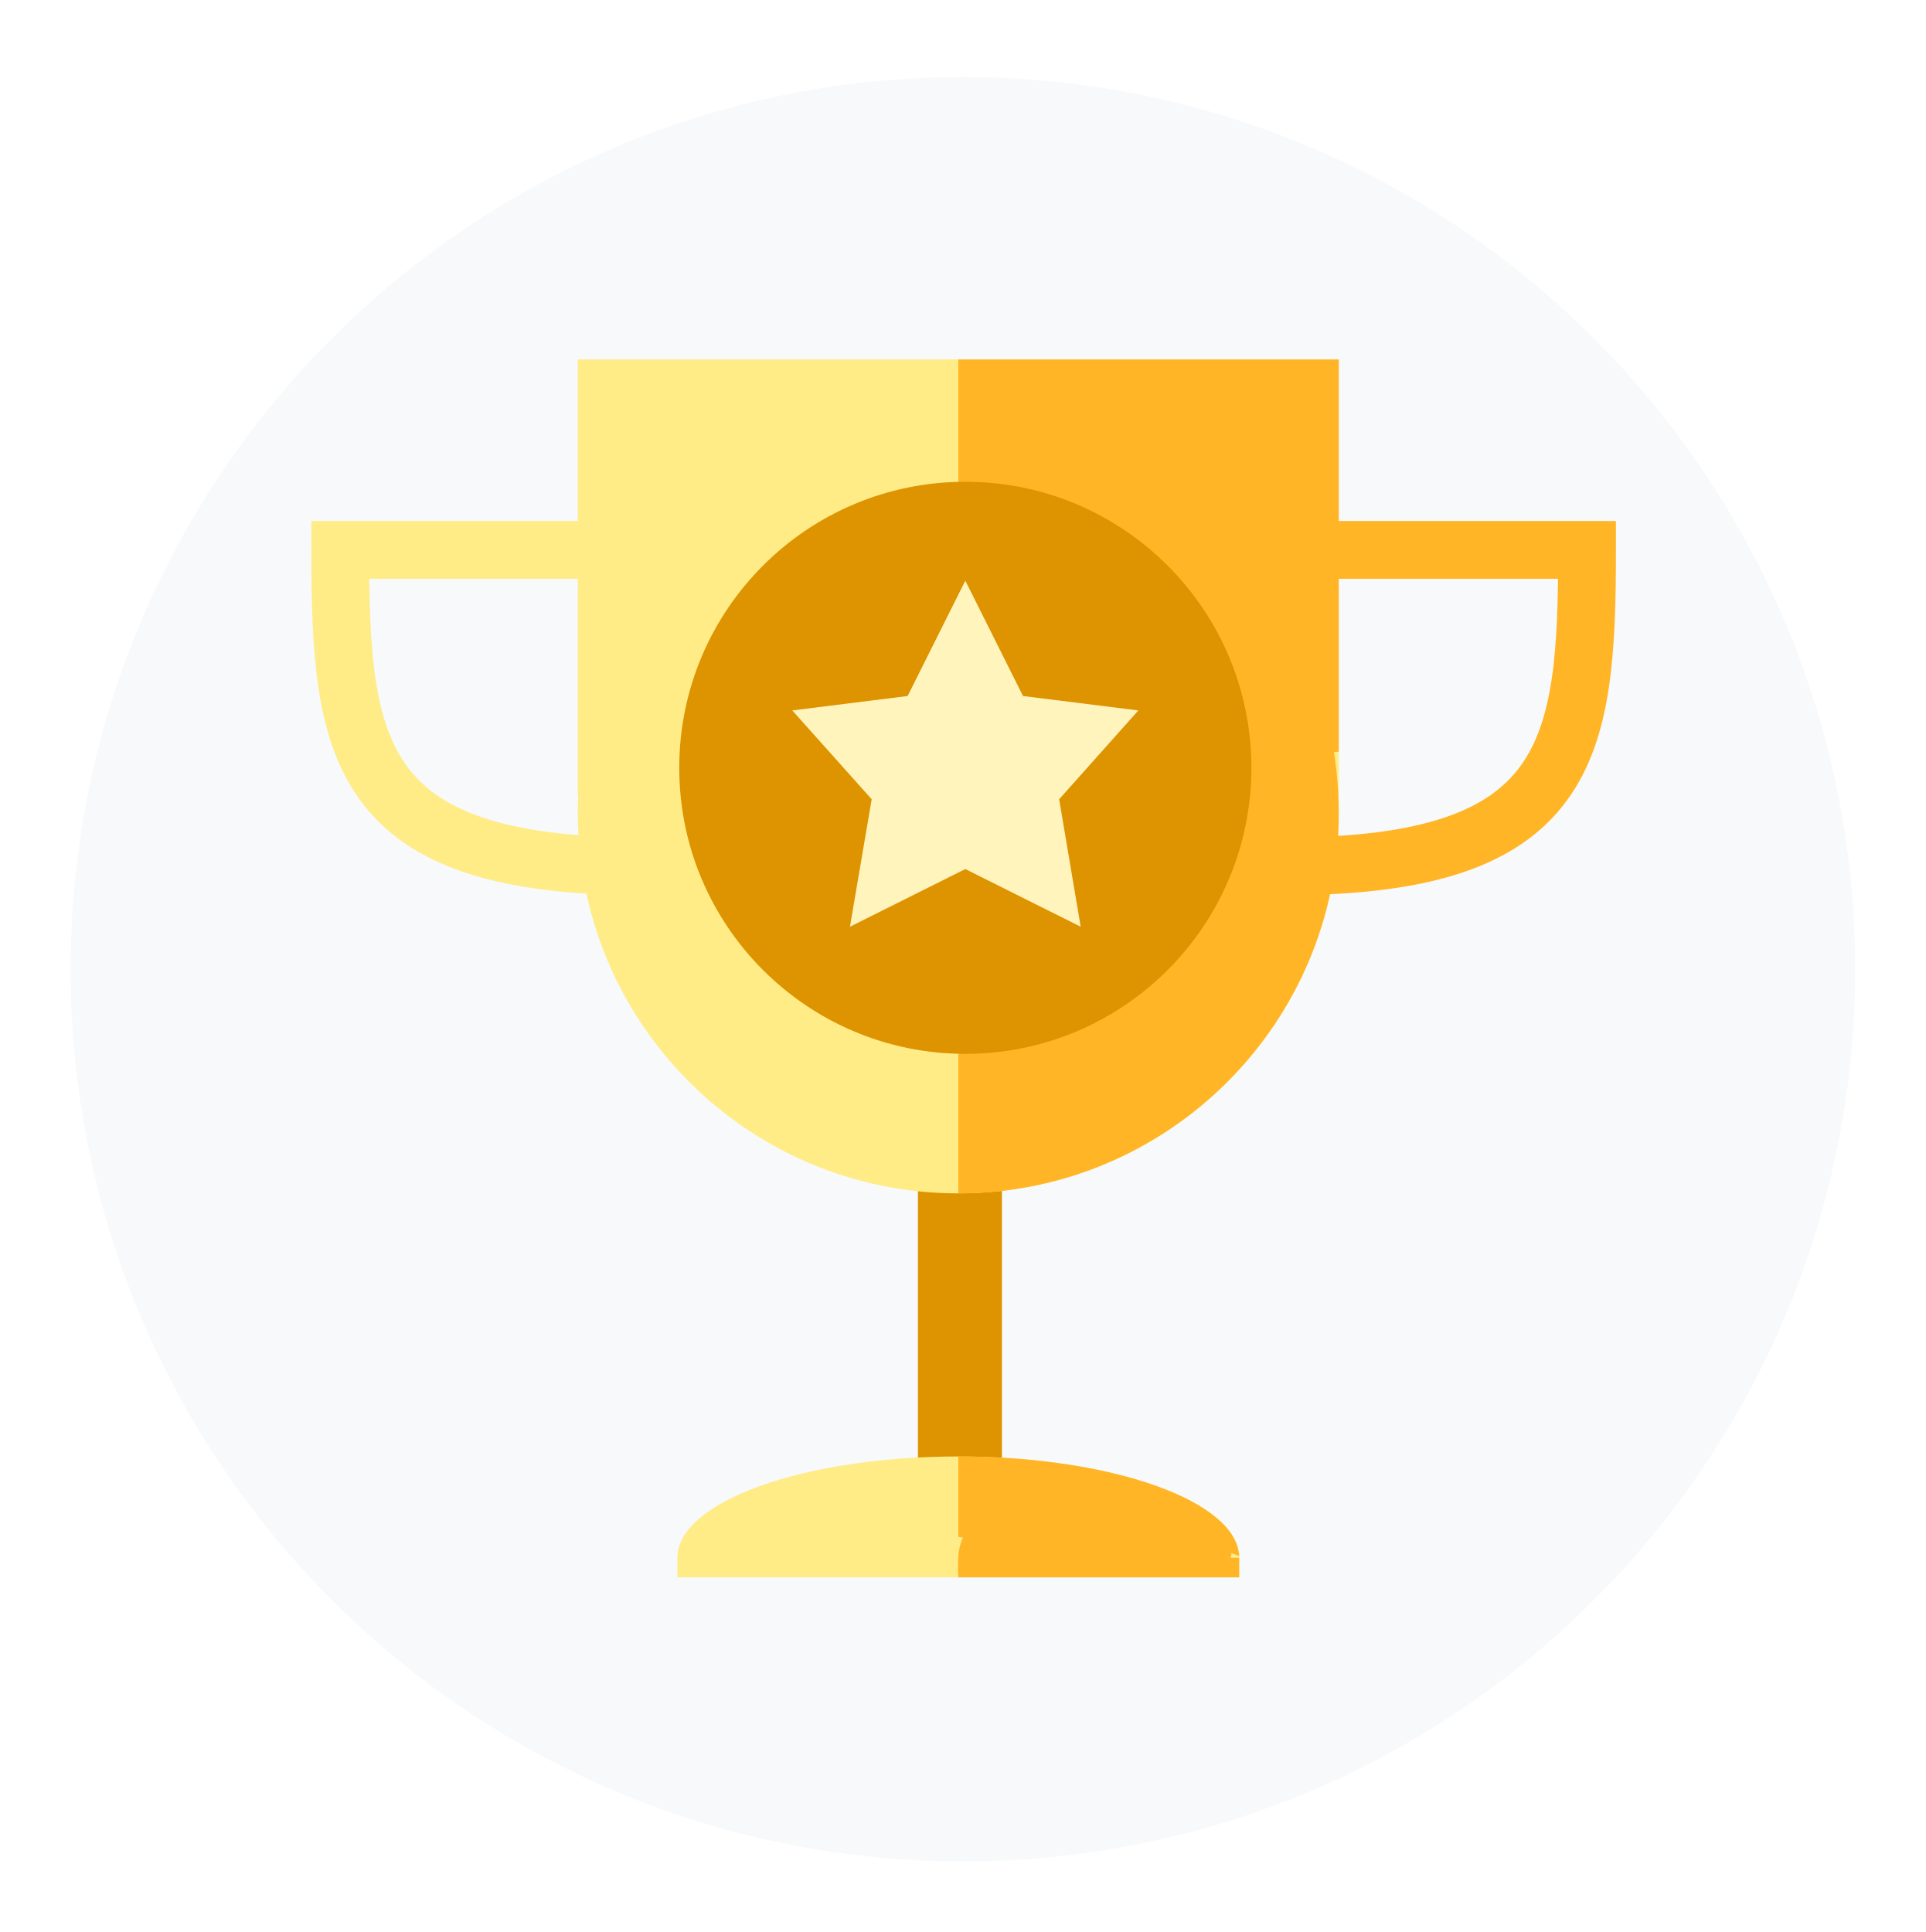
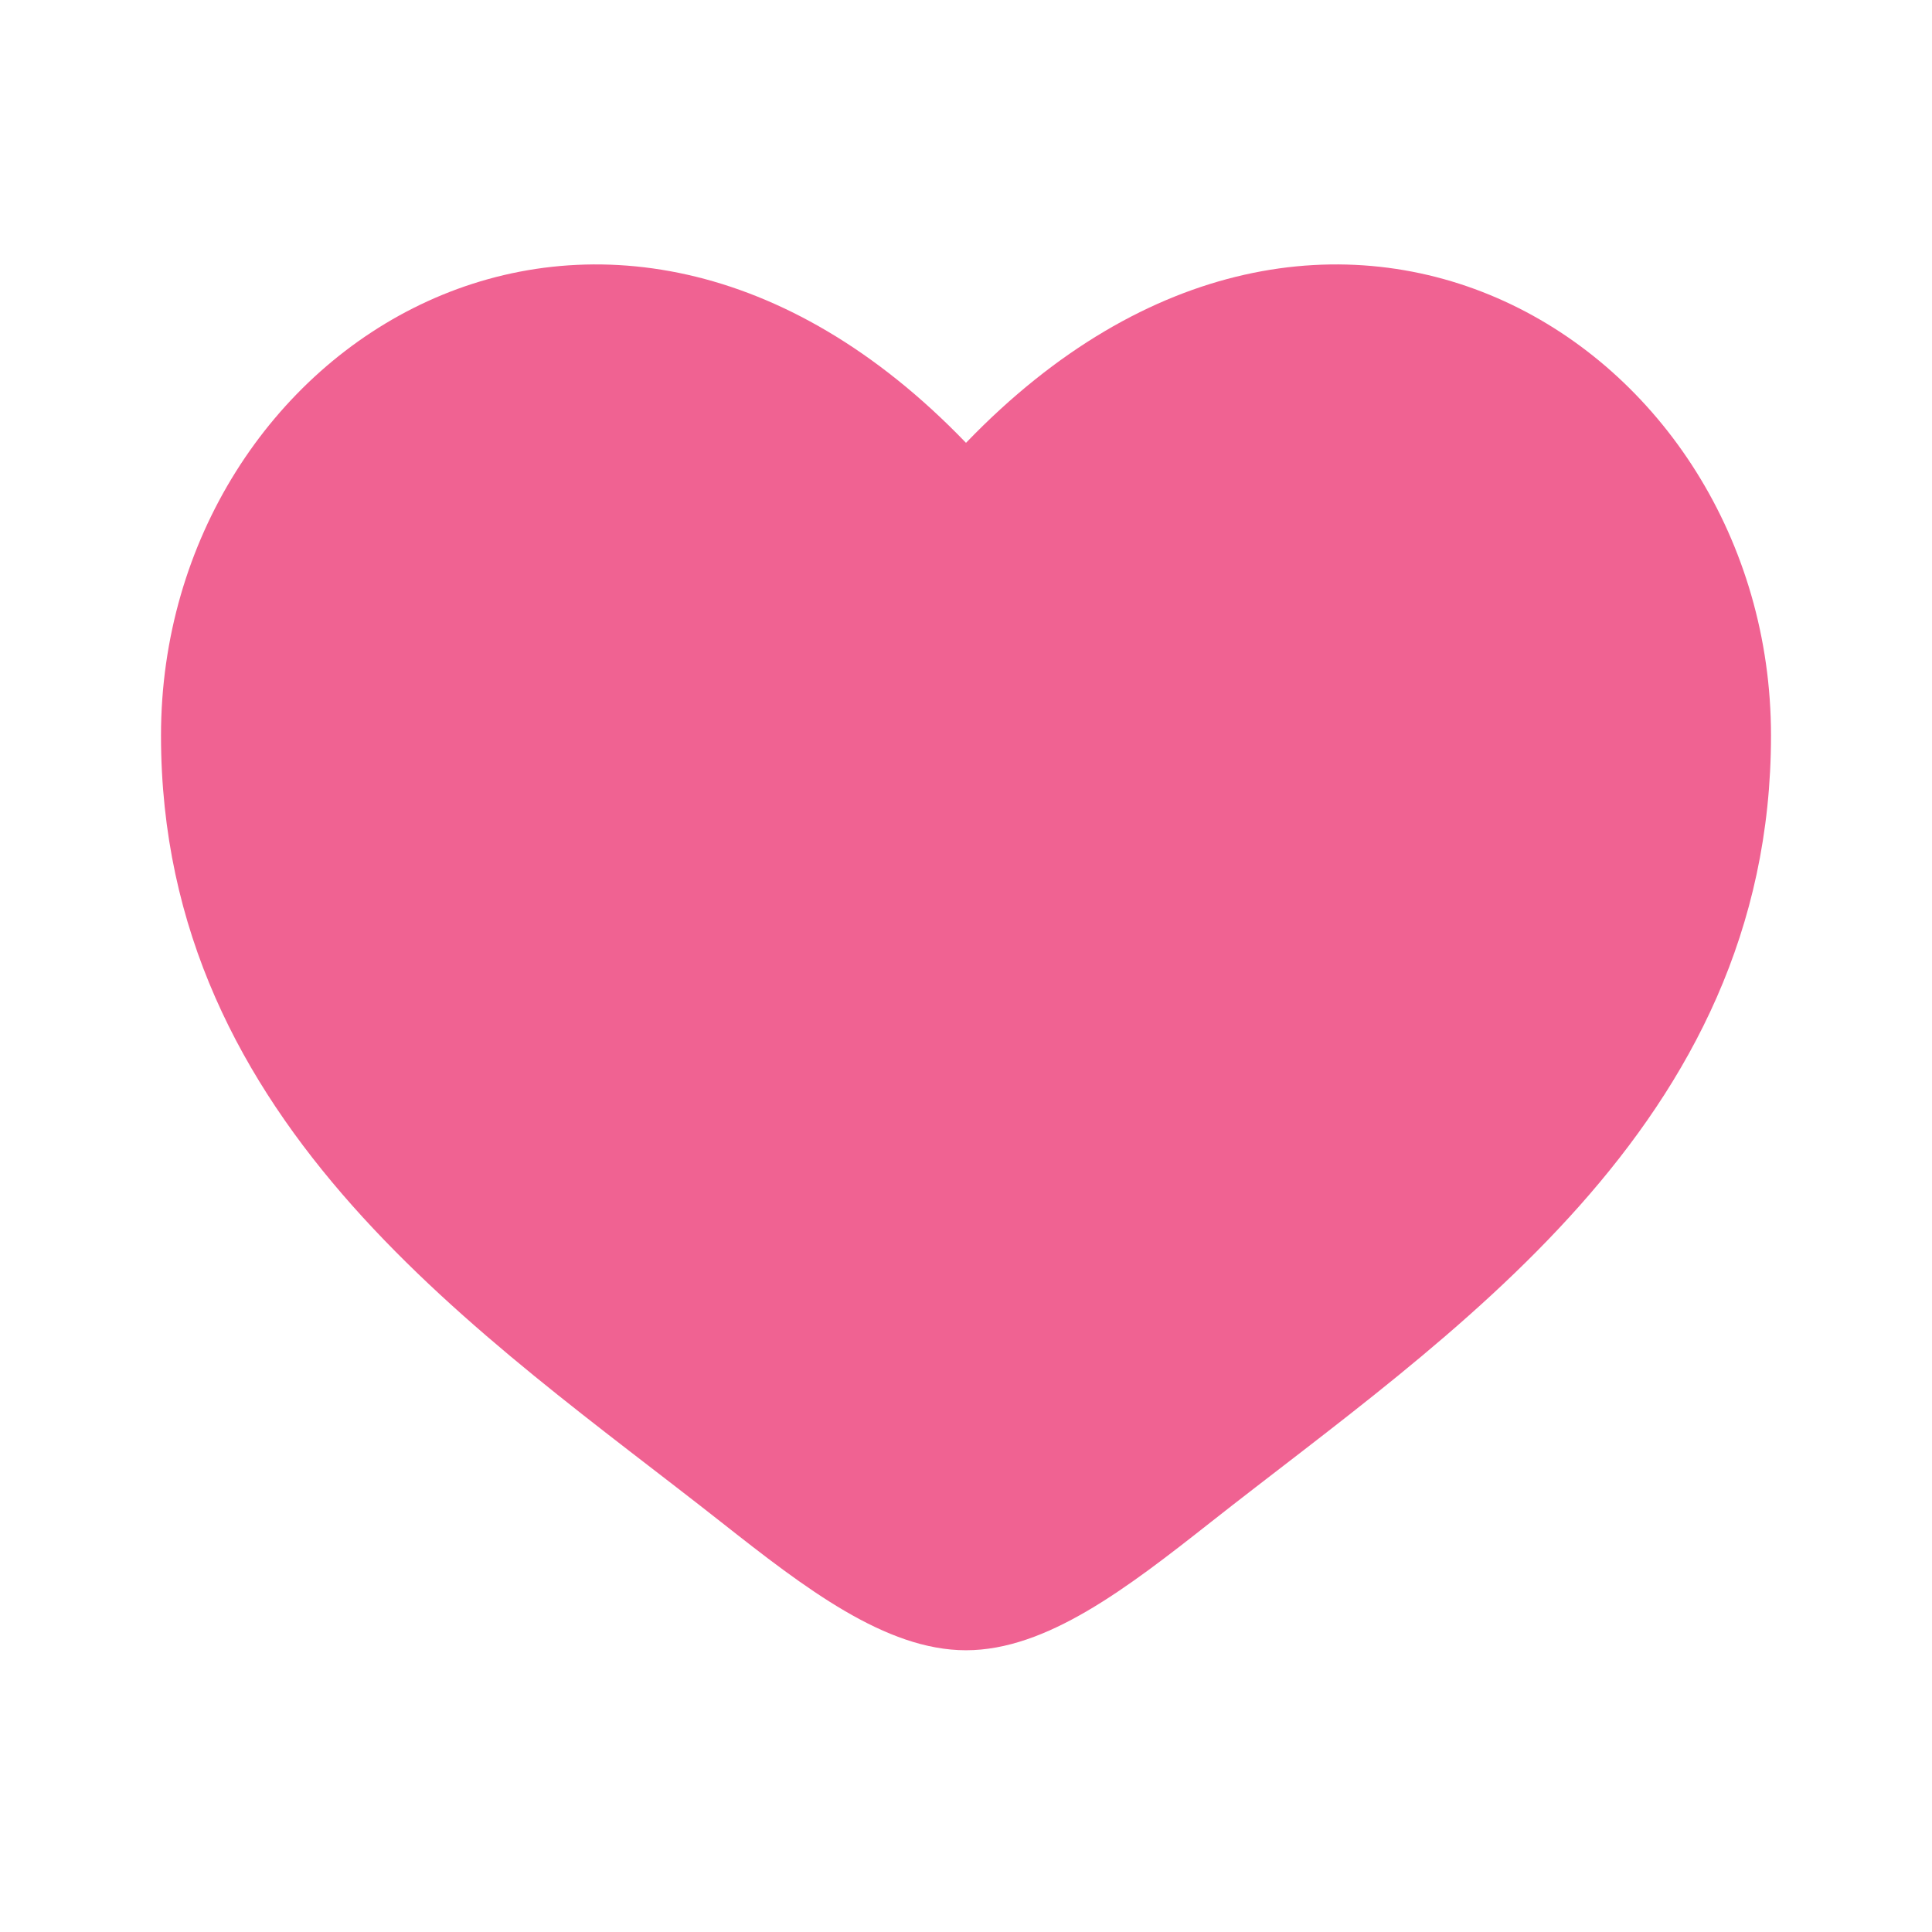
- <svg xmlns="http://www.w3.org/2000/svg" width="300" height="301" viewBox="0 0 300 301" fill="none">
-   <rect x="11" y="12" width="278" height="278" rx="139" fill="#CBD5E1" fill-opacity="0.15" />
-   <g class="wobble">
-     <rect x="143" y="183.076" width="13.085" height="46.142" fill="#DE9300" />
-     <path d="M93.356 85.67H53C53 116.965 55.4 134.967 99.989 134.967" stroke="#FFEC86" stroke-width="9" />
-     <path d="M208.554 126.658C208.554 159.39 182.019 185.925 149.287 185.925C116.554 185.925 90.019 159.39 90.019 126.658C90.019 93.925 116.554 67.391 149.287 67.391C182.019 67.391 208.554 93.925 208.554 126.658Z" fill="#FFEC86" />
-     <path d="M149.287 226.913C125.12 226.913 105.529 233.981 105.529 242.699H193.045C193.045 233.981 173.454 226.913 149.287 226.913Z" fill="#FFEC86" />
-     <path d="M90.019 56H208.554V123.888H90.019V56Z" fill="#FFEC86" />
-     <path d="M193.045 245.746H105.529V242.422H193.045V245.746Z" fill="#FFEC86" />
-     <path d="M206.878 85.67H247.234C247.234 116.965 244.834 134.967 200.246 134.967" stroke="#FFB525" stroke-width="9" />
-     <path d="M149.665 67.012V56.383H208.173V117.115C203.626 88.83 179.19 67.195 149.665 67.012ZM149.665 67.771C180.959 67.968 206.461 92.574 208.091 123.508H149.665L149.665 84.749L149.665 72.047L149.665 68.594L149.665 67.771ZM149.665 124.267H208.126C208.157 125.06 208.173 125.857 208.173 126.657C208.173 159.053 182.013 185.339 149.665 185.543L149.665 184.72L149.665 181.267L149.665 168.565L149.665 126.657L149.665 124.267ZM149.665 67.467L149.665 67.409V67.395V67.391V67.39L149.665 67.467ZM192.596 241.839C192.289 241.721 191.869 241.56 191.349 241.367C190.182 240.933 188.514 240.333 186.508 239.665C182.499 238.332 177.134 236.729 171.724 235.66C166.324 234.592 160.835 234.048 156.598 234.861C154.475 235.268 152.637 236.021 151.283 237.248C150.612 237.857 150.066 238.576 149.665 239.414L149.665 231.536L149.665 228.153L149.665 227.293C161.566 227.329 172.314 229.085 180.099 231.893C184.034 233.313 187.192 234.995 189.359 236.843C191.219 238.43 192.321 240.113 192.596 241.839ZM191.084 242.079C191.319 242.166 191.533 242.246 191.726 242.319H149.675C149.853 240.345 150.611 238.881 151.793 237.811C153.008 236.709 154.7 235.998 156.741 235.606C160.829 234.822 166.199 235.342 171.577 236.404C176.944 237.465 182.276 239.057 186.269 240.386C188.265 241.05 189.924 241.647 191.084 242.079ZM192.664 243.078V245.366H149.65C149.643 245.159 149.634 244.879 149.628 244.562C149.62 244.101 149.618 243.57 149.633 243.078H192.664Z" fill="#FFB525" stroke="#FFB525" stroke-width="0.759" />
-     <circle cx="150.448" cy="120.061" r="35.467" fill="#DCAE0C" />
-     <circle cx="150.379" cy="119.623" r="44.563" fill="#DE9300" />
-     <path d="M150.38 90.465L159.366 108.437L177.338 110.683L164.997 124.522L168.352 144.38L150.38 135.395L132.408 144.38L135.793 124.522L123.422 110.683L141.394 108.437L150.38 90.465Z" fill="#FFF4BC" />
-   </g>
-   <style>
- .wobble {
-     animation: wobble 4s ease infinite;
- }
- 
- @keyframes wobble {
-     0%, 18% {
-         -webkit-transform: translateX(0%);
-         transform: translateX(0%);
-         -webkit-transform-origin: 50% 50%;
-         transform-origin: 50% 50%;
-     }
- 
-     3% {
-         -webkit-transform: translateX(-32px) rotate(-10deg);
-         transform: translateX(-32px) rotate(-10deg);
-     }
- 
-     6% {
-         -webkit-transform: translateX(calc(32px / 2)) rotate(10deg);
-         transform: translateX(calc(32px / 2)) rotate(10deg);
-     }
- 
-     9% {
-         -webkit-transform: translateX(calc(-32px / 2)) rotate(calc(-10deg / 1.8));
-         transform: translateX(calc(-32px / 2)) rotate(calc(-10deg / 1.8));
-     }
- 
-     12% {
-         -webkit-transform: translateX(calc(32px / 3.3)) rotate(calc(10deg / 3));
-         transform: translateX(calc(32px / 3.3)) rotate(calc(10deg / 3));
-     }
- 
-     15% {
-         -webkit-transform: translateX(calc(-32px / 5.5)) rotate(calc(-10deg / 5));
-         transform: translateX(calc(-32px / 5.5)) rotate(calc(-10deg / 5));
-     }
- }
- </style>
+ <svg xmlns="http://www.w3.org/2000/svg" width="800px" height="800px" viewBox="0 0 24 24" fill="#F06292">
+   <path d="M2 9.137C2 14 6.019 16.591 8.962 18.911C10 19.729 11 20.5 12 20.5C13 20.5 14 19.729 15.038 18.911C17.981 16.591 22 14 22 9.137C22 4.274 16.5 0.825 12 5.501C7.5 0.825 2 4.274 2 9.137Z" fill="#F06292" />
</svg>
